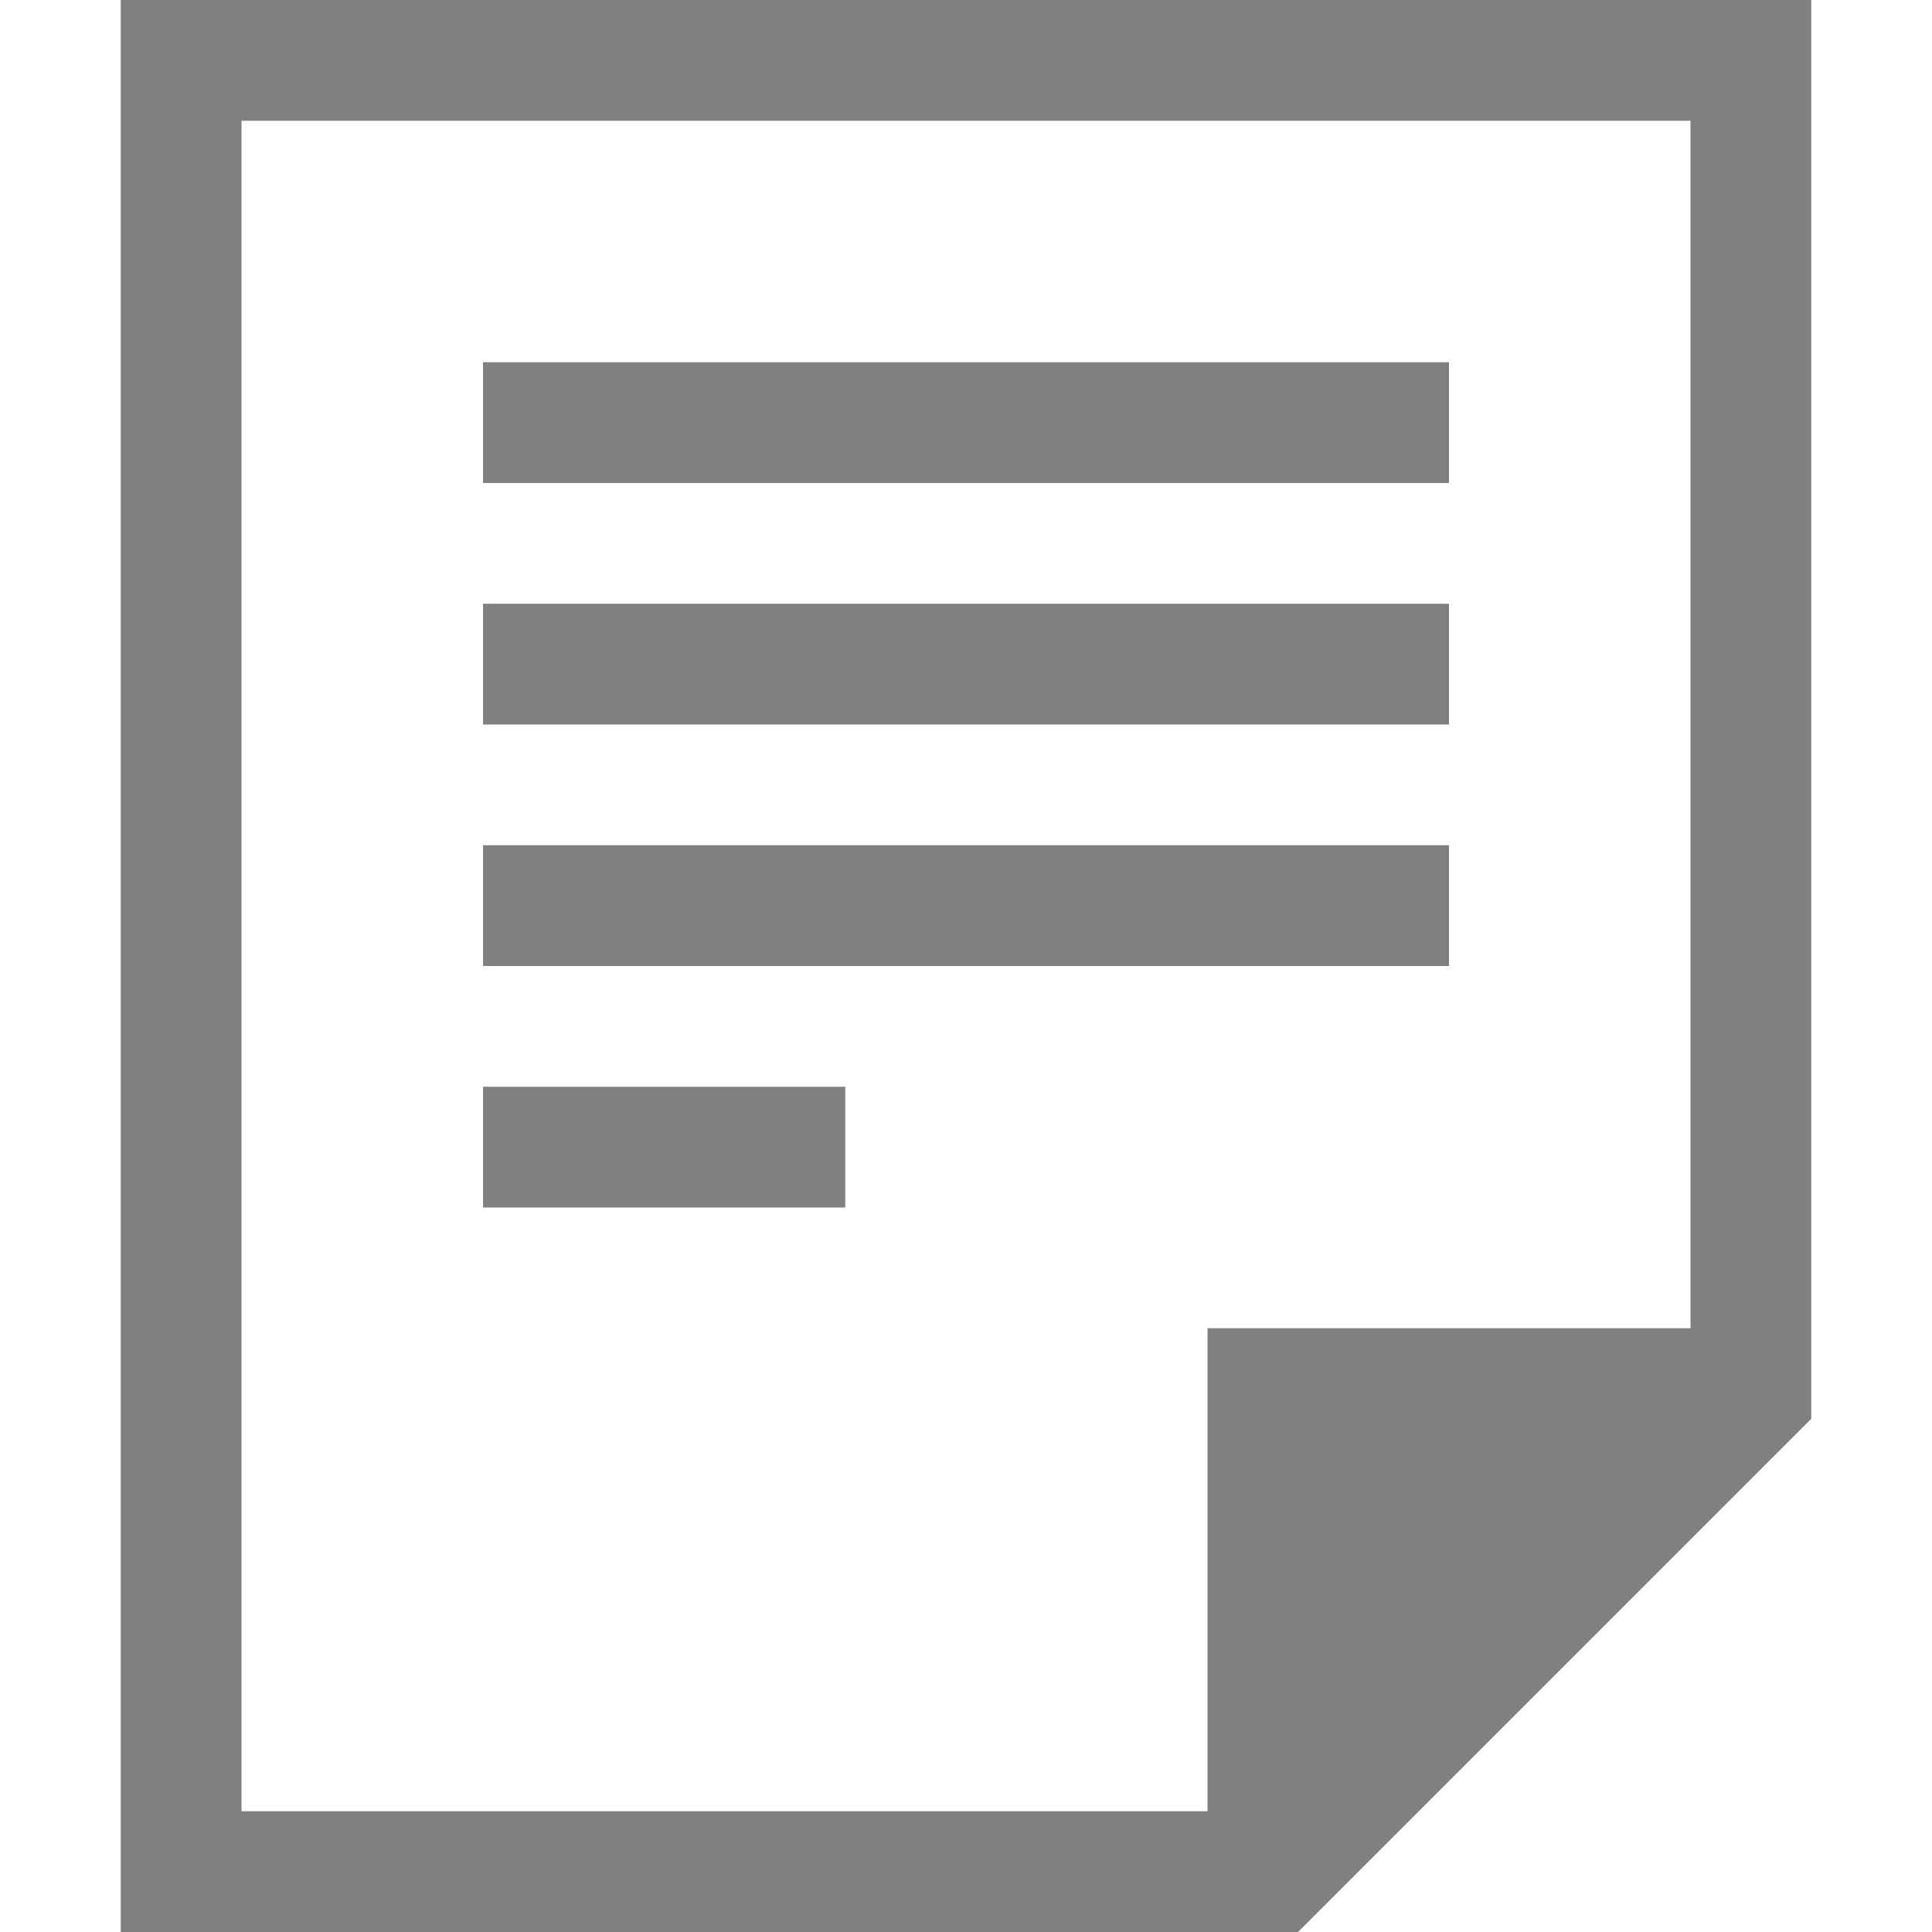
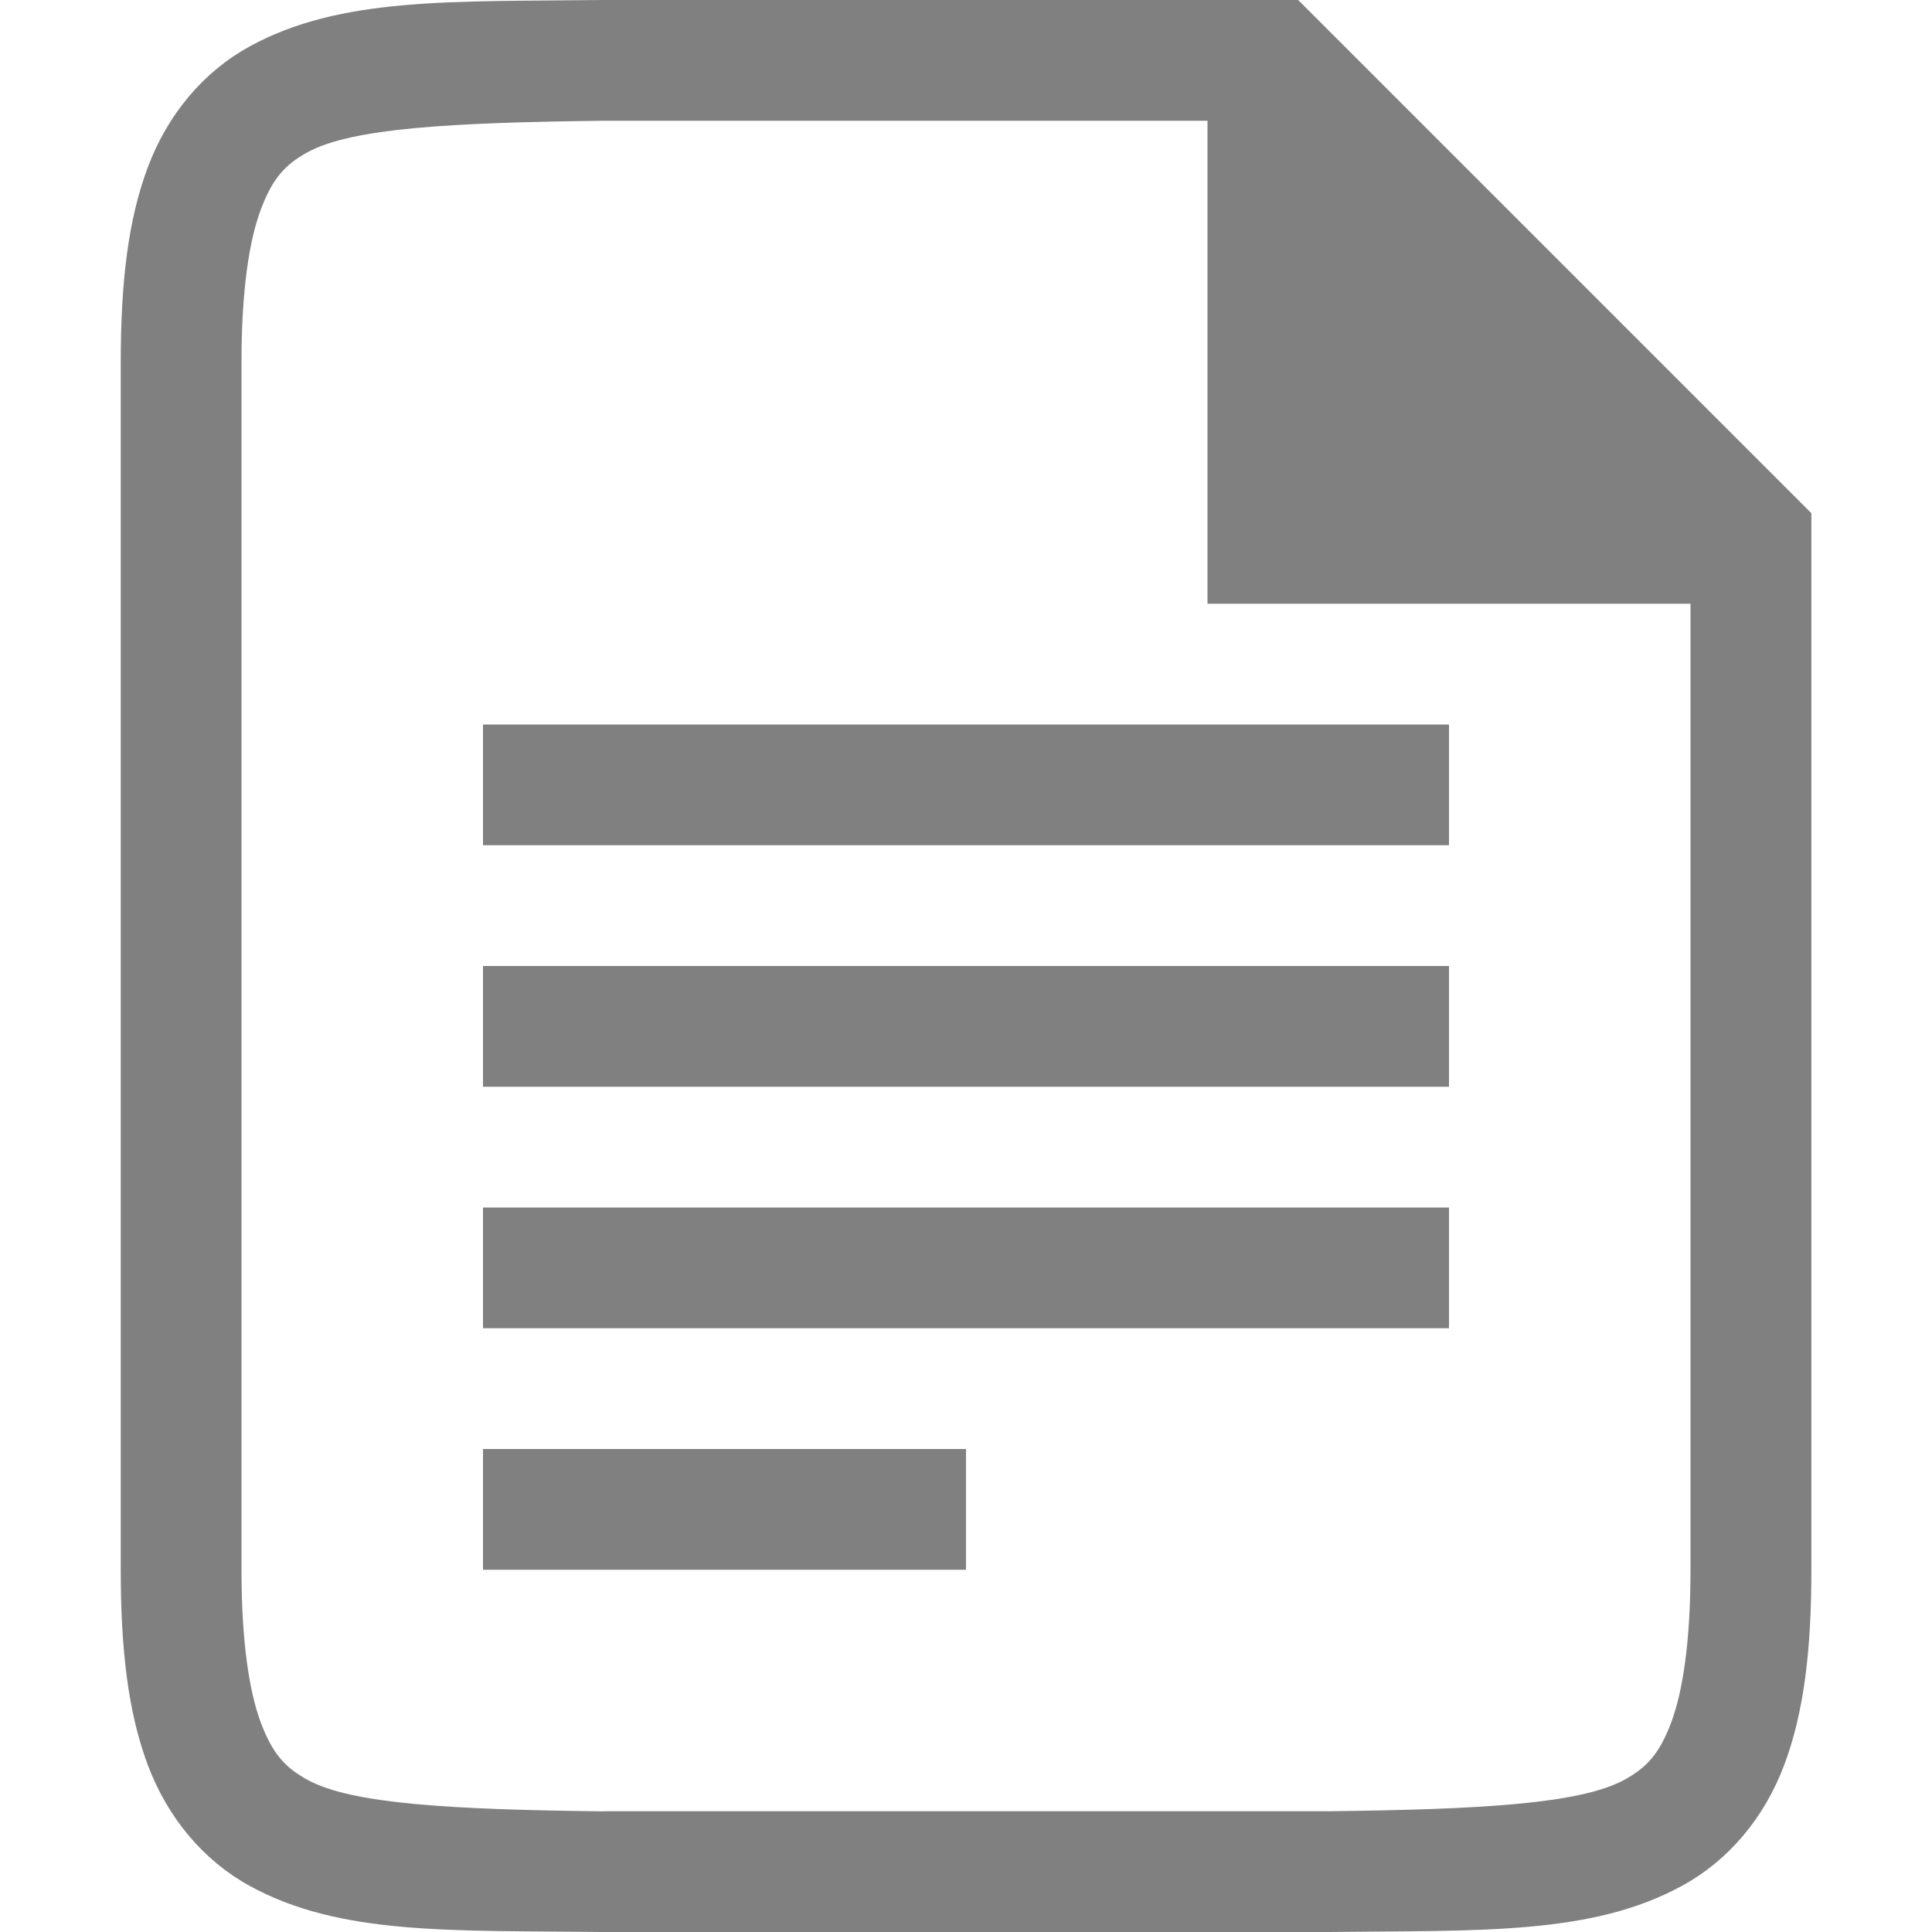
<svg xmlns="http://www.w3.org/2000/svg" xmlns:ns1="http://www.openswatchbook.org/uri/2009/osb" height="16" id="svg7384" version="1.1" width="16">
  <defs id="defs7386">
    <linearGradient id="linearGradient5606" ns1:paint="solid">
      <stop id="stop5608" offset="0" style="stop-color:#000000;stop-opacity:1;" />
    </linearGradient>
    <linearGradient id="linearGradient4526" ns1:paint="solid">
      <stop id="stop4528" offset="0" style="stop-color:#ffffff;stop-opacity:1;" />
    </linearGradient>
    <linearGradient id="linearGradient3600-4" ns1:paint="gradient">
      <stop id="stop3602-7" offset="0" style="stop-color:#f4f4f4;stop-opacity:1" />
      <stop id="stop3604-6" offset="1" style="stop-color:#dbdbdb;stop-opacity:1" />
    </linearGradient>
  </defs>
-   <g id="layer9" label="status" style="display:inline" transform="translate(-513.0002,-113)" />
-   <g id="layer2" style="display:inline" transform="translate(-272,-480)" />
-   <g id="layer4" style="display:inline" transform="translate(-272,-480)" />
-   <g id="g1812" style="display:inline" transform="translate(-272,-480)" />
-   <g id="g6217" style="display:inline" transform="translate(-272,-480)" />
-   <g id="layer3" style="display:inline" transform="translate(-272,-480)" />
-   <g id="g1833" style="display:inline" transform="translate(-272,-480)" />
-   <g id="layer1" style="display:inline" transform="translate(-272,-480)">
-     <path d="m 273,480 v 16 h 9 0.75 L 287,491.75 V 491 480 Z m 1,1 h 12 v 10 h -4 v 4 h -8 z m 2,2 v 1 h 8 v -1 z m 0,2 v 1 h 8 v -1 z m 0,2 v 1 h 8 v -1 z m 0,2 v 1 h 3 v -1 z" id="path1892-8" style="color:#000000;display:inline;overflow:visible;visibility:visible;fill:#808080;fill-opacity:1;fill-rule:nonzero;stroke:none;stroke-width:4;marker:none;enable-background:accumulate" />
+   <g id="layer9" label="status" style="display:inline" transform="translate(-433.0002,-213)" />
+   <g id="layer2" style="display:inline" transform="translate(-192,-580)" />
+   <g id="layer4" style="display:inline" transform="translate(-192,-580)" />
+   <g id="g1812" style="display:inline" transform="translate(-192,-580)" />
+   <g id="g6217" style="display:inline" transform="translate(-192,-580)" />
+   <g id="layer3" style="display:inline" transform="translate(-192,-580)" />
+   <g id="g1833" style="display:inline" transform="translate(-192,-580)" />
+   <g id="layer1" style="display:inline" transform="translate(-192,-580)">
+     <path d="m 196.994,596 c -1.258,-0.015 -2.179,0.031 -2.932,-0.385 -0.376,-0.208 -0.673,-0.559 -0.838,-0.998 C 193.06,594.179 193,593.658 193,593 v -10 c 0,-0.658 0.06,-1.179 0.225,-1.617 0.165,-0.439 0.462,-0.789 0.838,-0.996 0.753,-0.415 1.674,-0.372 2.932,-0.387 h 0.002 5.004 0.75 l 4.25,4.25 v 0.75 8 c 0,0.658 -0.06,1.179 -0.225,1.617 -0.165,0.439 -0.462,0.789 -0.838,0.996 -0.753,0.415 -1.674,0.372 -2.932,0.387 h -0.002 -6.006 z M 197,595 h 6 c 1.259,-0.015 2.089,-0.06 2.455,-0.262 0.183,-0.101 0.287,-0.213 0.385,-0.473 C 205.937,594.006 206,593.592 206,593 v -8 h -2 -2 v -4 H 197.006 197 c -1.259,0.015 -2.089,0.06 -2.455,0.262 -0.183,0.101 -0.287,0.213 -0.385,0.473 C 194.063,581.994 194,582.408 194,583 v 10 c 0,0.592 0.063,1.006 0.16,1.266 0.098,0.26 0.201,0.371 0.385,0.473 0.366,0.202 1.197,0.247 2.455,0.262 z m -1,-4 v -1 h 8 v 1 z m 0,-2 v -1 h 8 v 1 z m 0,-2 v -1 h 8 v 1 z m 0,6 v -1 h 4 v 1 z" id="path5289-0-6" style="color:#000000;display:inline;overflow:visible;visibility:visible;fill:#808080;fill-opacity:1;fill-rule:nonzero;stroke:none;stroke-width:4;marker:none;enable-background:accumulate" />
  </g>
</svg>
